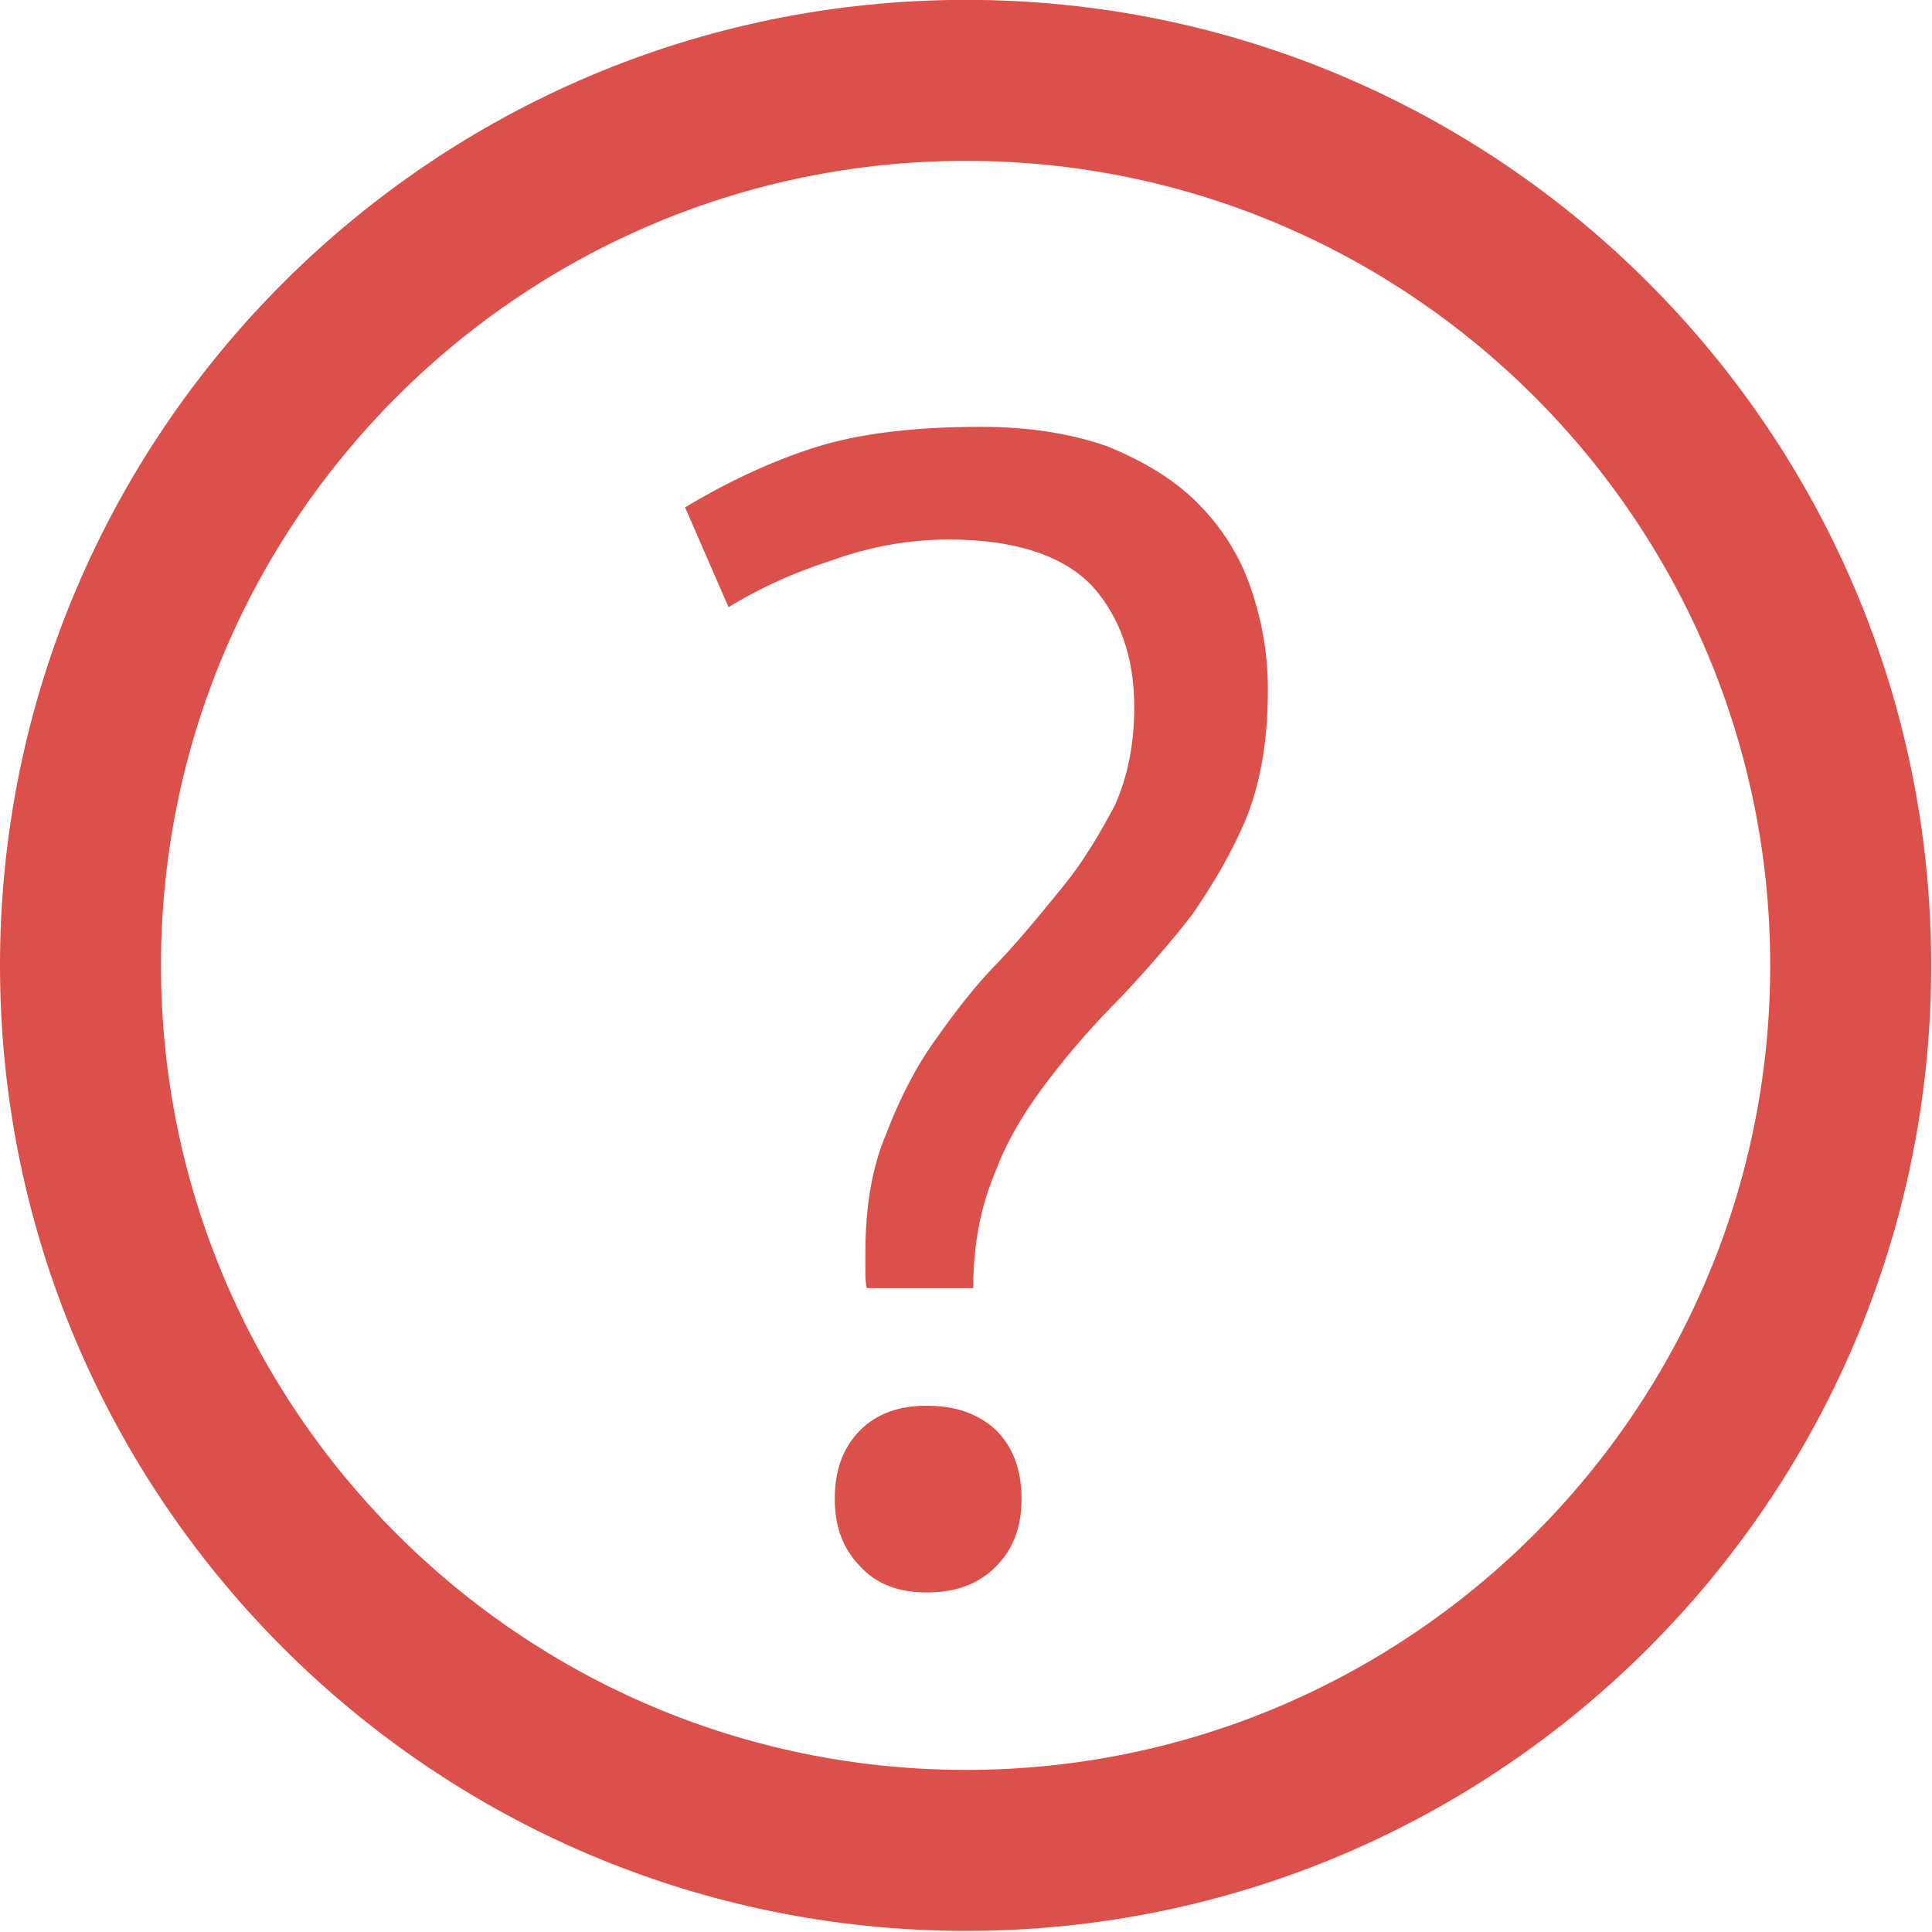
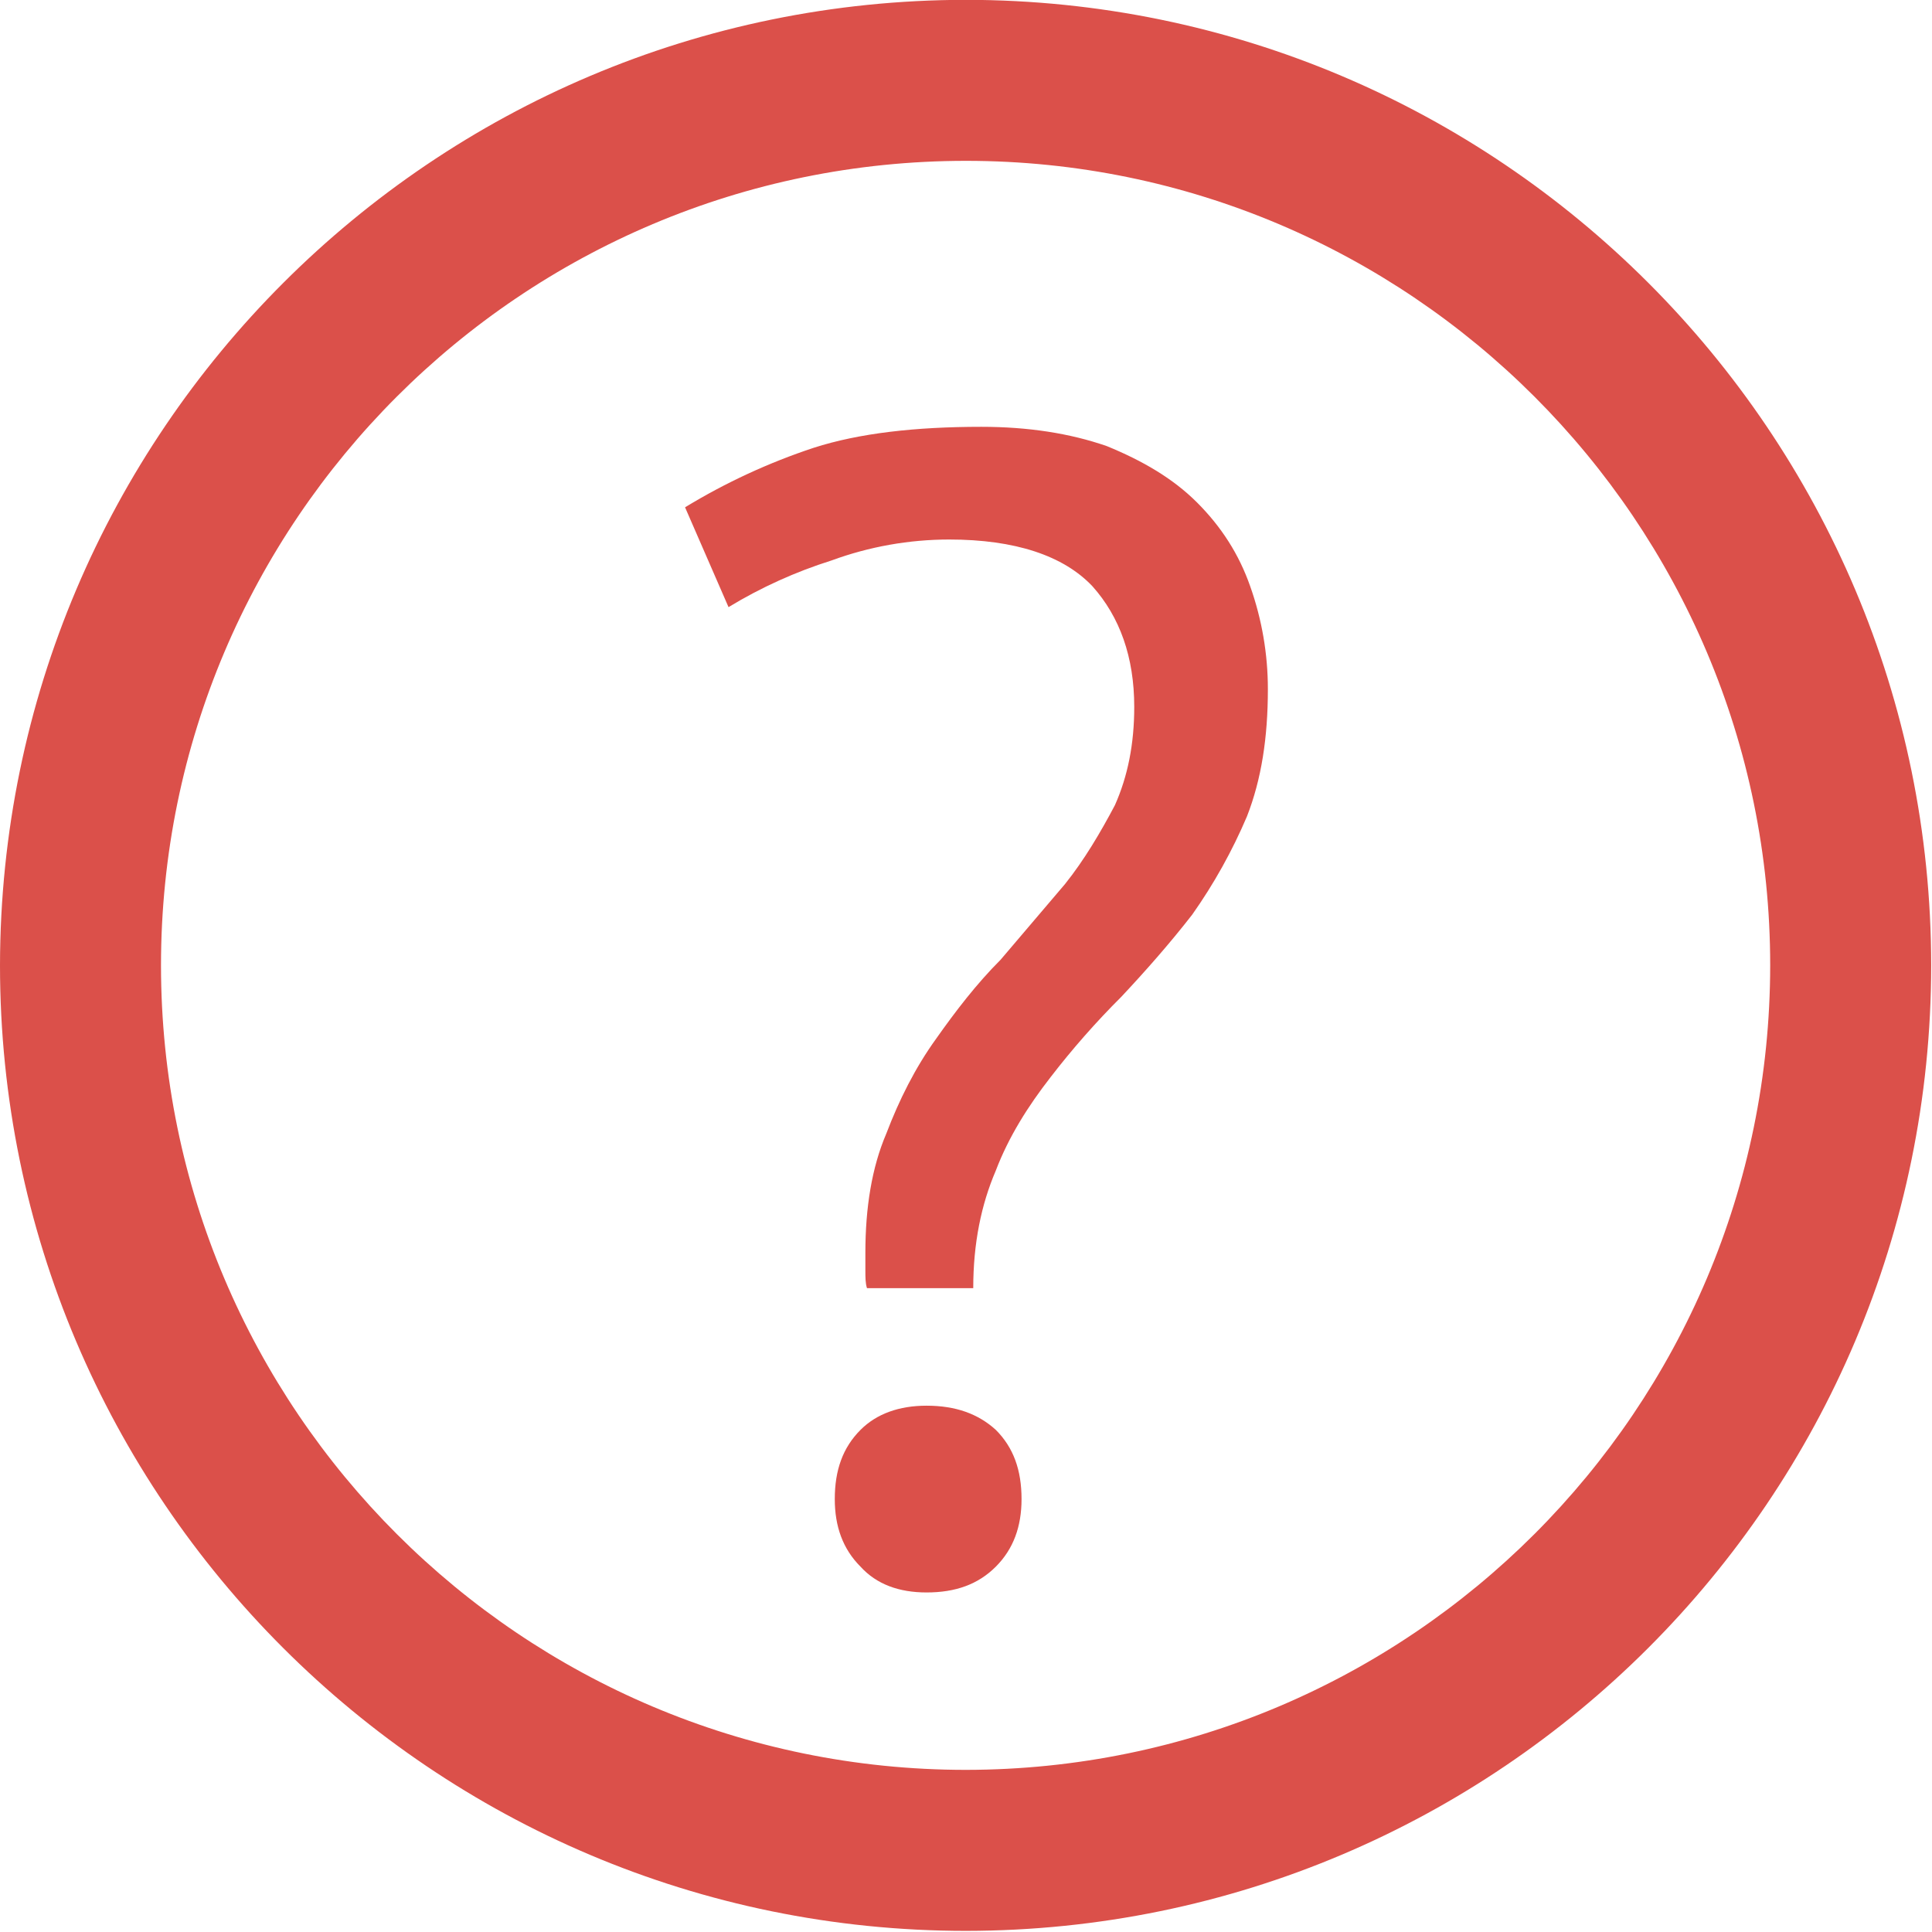
- <svg xmlns="http://www.w3.org/2000/svg" width="100%" height="100%" viewBox="0 0 24 24" version="1.1" xml:space="preserve" style="fill-rule:evenodd;clip-rule:evenodd;stroke-linejoin:round;stroke-miterlimit:2;">
-   <g transform="matrix(1,0,0,1.64698,-1201.9,-640.691)">
-     <g transform="matrix(1,0,0,0.607171,-4073.17,-81.8398)">
-       <path d="M5287.07,775.479C5293.69,775.479 5299.06,780.854 5299.06,787.473C5299.06,794.093 5293.69,799.467 5287.07,799.467C5280.45,799.467 5275.07,794.093 5275.07,787.473C5275.07,780.854 5280.45,775.479 5287.07,775.479ZM5287.07,777.479C5292.58,777.479 5297.06,781.958 5297.06,787.473C5297.06,792.989 5292.58,797.467 5287.07,797.467C5281.55,797.467 5277.07,792.989 5277.07,787.473C5277.07,781.958 5281.55,777.479 5287.07,777.479Z" style="fill:rgb(219,80,74);" />
-     </g>
-     <g transform="matrix(20,0,0,12.1434,1209.67,400.875)">
-       <path d="M0.15,-0.177C0.149,-0.18 0.149,-0.184 0.149,-0.188L0.149,-0.199C0.149,-0.227 0.153,-0.252 0.162,-0.273C0.17,-0.294 0.18,-0.314 0.193,-0.332C0.205,-0.349 0.218,-0.366 0.233,-0.381C0.247,-0.396 0.26,-0.412 0.273,-0.428C0.285,-0.443 0.295,-0.46 0.304,-0.477C0.312,-0.495 0.316,-0.515 0.316,-0.538C0.316,-0.569 0.307,-0.594 0.29,-0.613C0.272,-0.632 0.242,-0.642 0.201,-0.642C0.177,-0.642 0.153,-0.638 0.128,-0.629C0.103,-0.621 0.082,-0.611 0.064,-0.6L0.037,-0.662C0.062,-0.677 0.089,-0.69 0.117,-0.699C0.145,-0.708 0.18,-0.712 0.221,-0.712C0.25,-0.712 0.276,-0.708 0.299,-0.7C0.321,-0.691 0.34,-0.68 0.355,-0.665C0.37,-0.65 0.381,-0.633 0.388,-0.613C0.395,-0.593 0.399,-0.572 0.399,-0.549C0.399,-0.519 0.395,-0.493 0.386,-0.47C0.377,-0.448 0.365,-0.428 0.352,-0.409C0.338,-0.391 0.323,-0.374 0.308,-0.358C0.292,-0.342 0.277,-0.325 0.264,-0.308C0.25,-0.29 0.238,-0.271 0.23,-0.25C0.221,-0.229 0.216,-0.205 0.216,-0.177L0.15,-0.177ZM0.13,-0.046C0.13,-0.064 0.135,-0.078 0.146,-0.089C0.156,-0.099 0.17,-0.104 0.187,-0.104C0.205,-0.104 0.219,-0.099 0.23,-0.089C0.241,-0.078 0.246,-0.064 0.246,-0.046C0.246,-0.029 0.241,-0.015 0.23,-0.004C0.219,0.007 0.205,0.012 0.187,0.012C0.17,0.012 0.156,0.007 0.146,-0.004C0.135,-0.015 0.13,-0.029 0.13,-0.046Z" style="fill:rgb(219,80,74);fill-rule:nonzero;" />
-     </g>
-   </g>
+ <svg xmlns="http://www.w3.org/2000/svg" viewBox="0 0 24 24" fill-rule="evenodd" stroke-linejoin="round" stroke-miterlimit="2" fill="#db504a">
+   <path d="M12-.002a12 12 0 0 1 11.99 11.994A12 12 0 0 1 12 23.986c-6.62 0-12-5.374-12-11.994A12.01 12.01 0 0 1 12-.002zm0 2c5.51 0 9.99 4.479 9.99 9.994A10 10 0 0 1 12 21.986c-5.52 0-10-4.478-10-9.994s4.48-9.994 10-9.994z" />
+   <path d="M10.77 16.002c-.02-.06-.02-.14-.02-.22v-.22c0-.56.08-1.06.26-1.48.16-.42.36-.82.62-1.18.24-.34.5-.68.8-.98l.8-.94c.24-.3.44-.64.62-.98.16-.36.24-.76.24-1.22 0-.62-.18-1.12-.52-1.5-.36-.38-.96-.58-1.78-.58a4.25 4.25 0 0 0-1.46.26 5.86 5.86 0 0 0-1.28.58l-.54-1.24a7.75 7.75 0 0 1 1.6-.74c.56-.18 1.26-.26 2.08-.26.58 0 1.1.08 1.56.24.44.18.82.4 1.12.7s.52.64.66 1.04a3.82 3.82 0 0 1 .22 1.28c0 .6-.08 1.12-.26 1.58a6.58 6.58 0 0 1-.68 1.22c-.28.36-.58.7-.88 1.02a10.16 10.16 0 0 0-.88 1c-.28.36-.52.74-.68 1.16-.18.42-.28.9-.28 1.46h-1.32zm-.4 2.62c0-.36.1-.64.32-.86.2-.2.48-.3.82-.3.36 0 .64.1.86.3.22.22.32.5.32.86 0 .34-.1.62-.32.84s-.5.32-.86.32c-.34 0-.62-.1-.82-.32-.22-.22-.32-.5-.32-.84z" fill-rule="nonzero" />
</svg>
